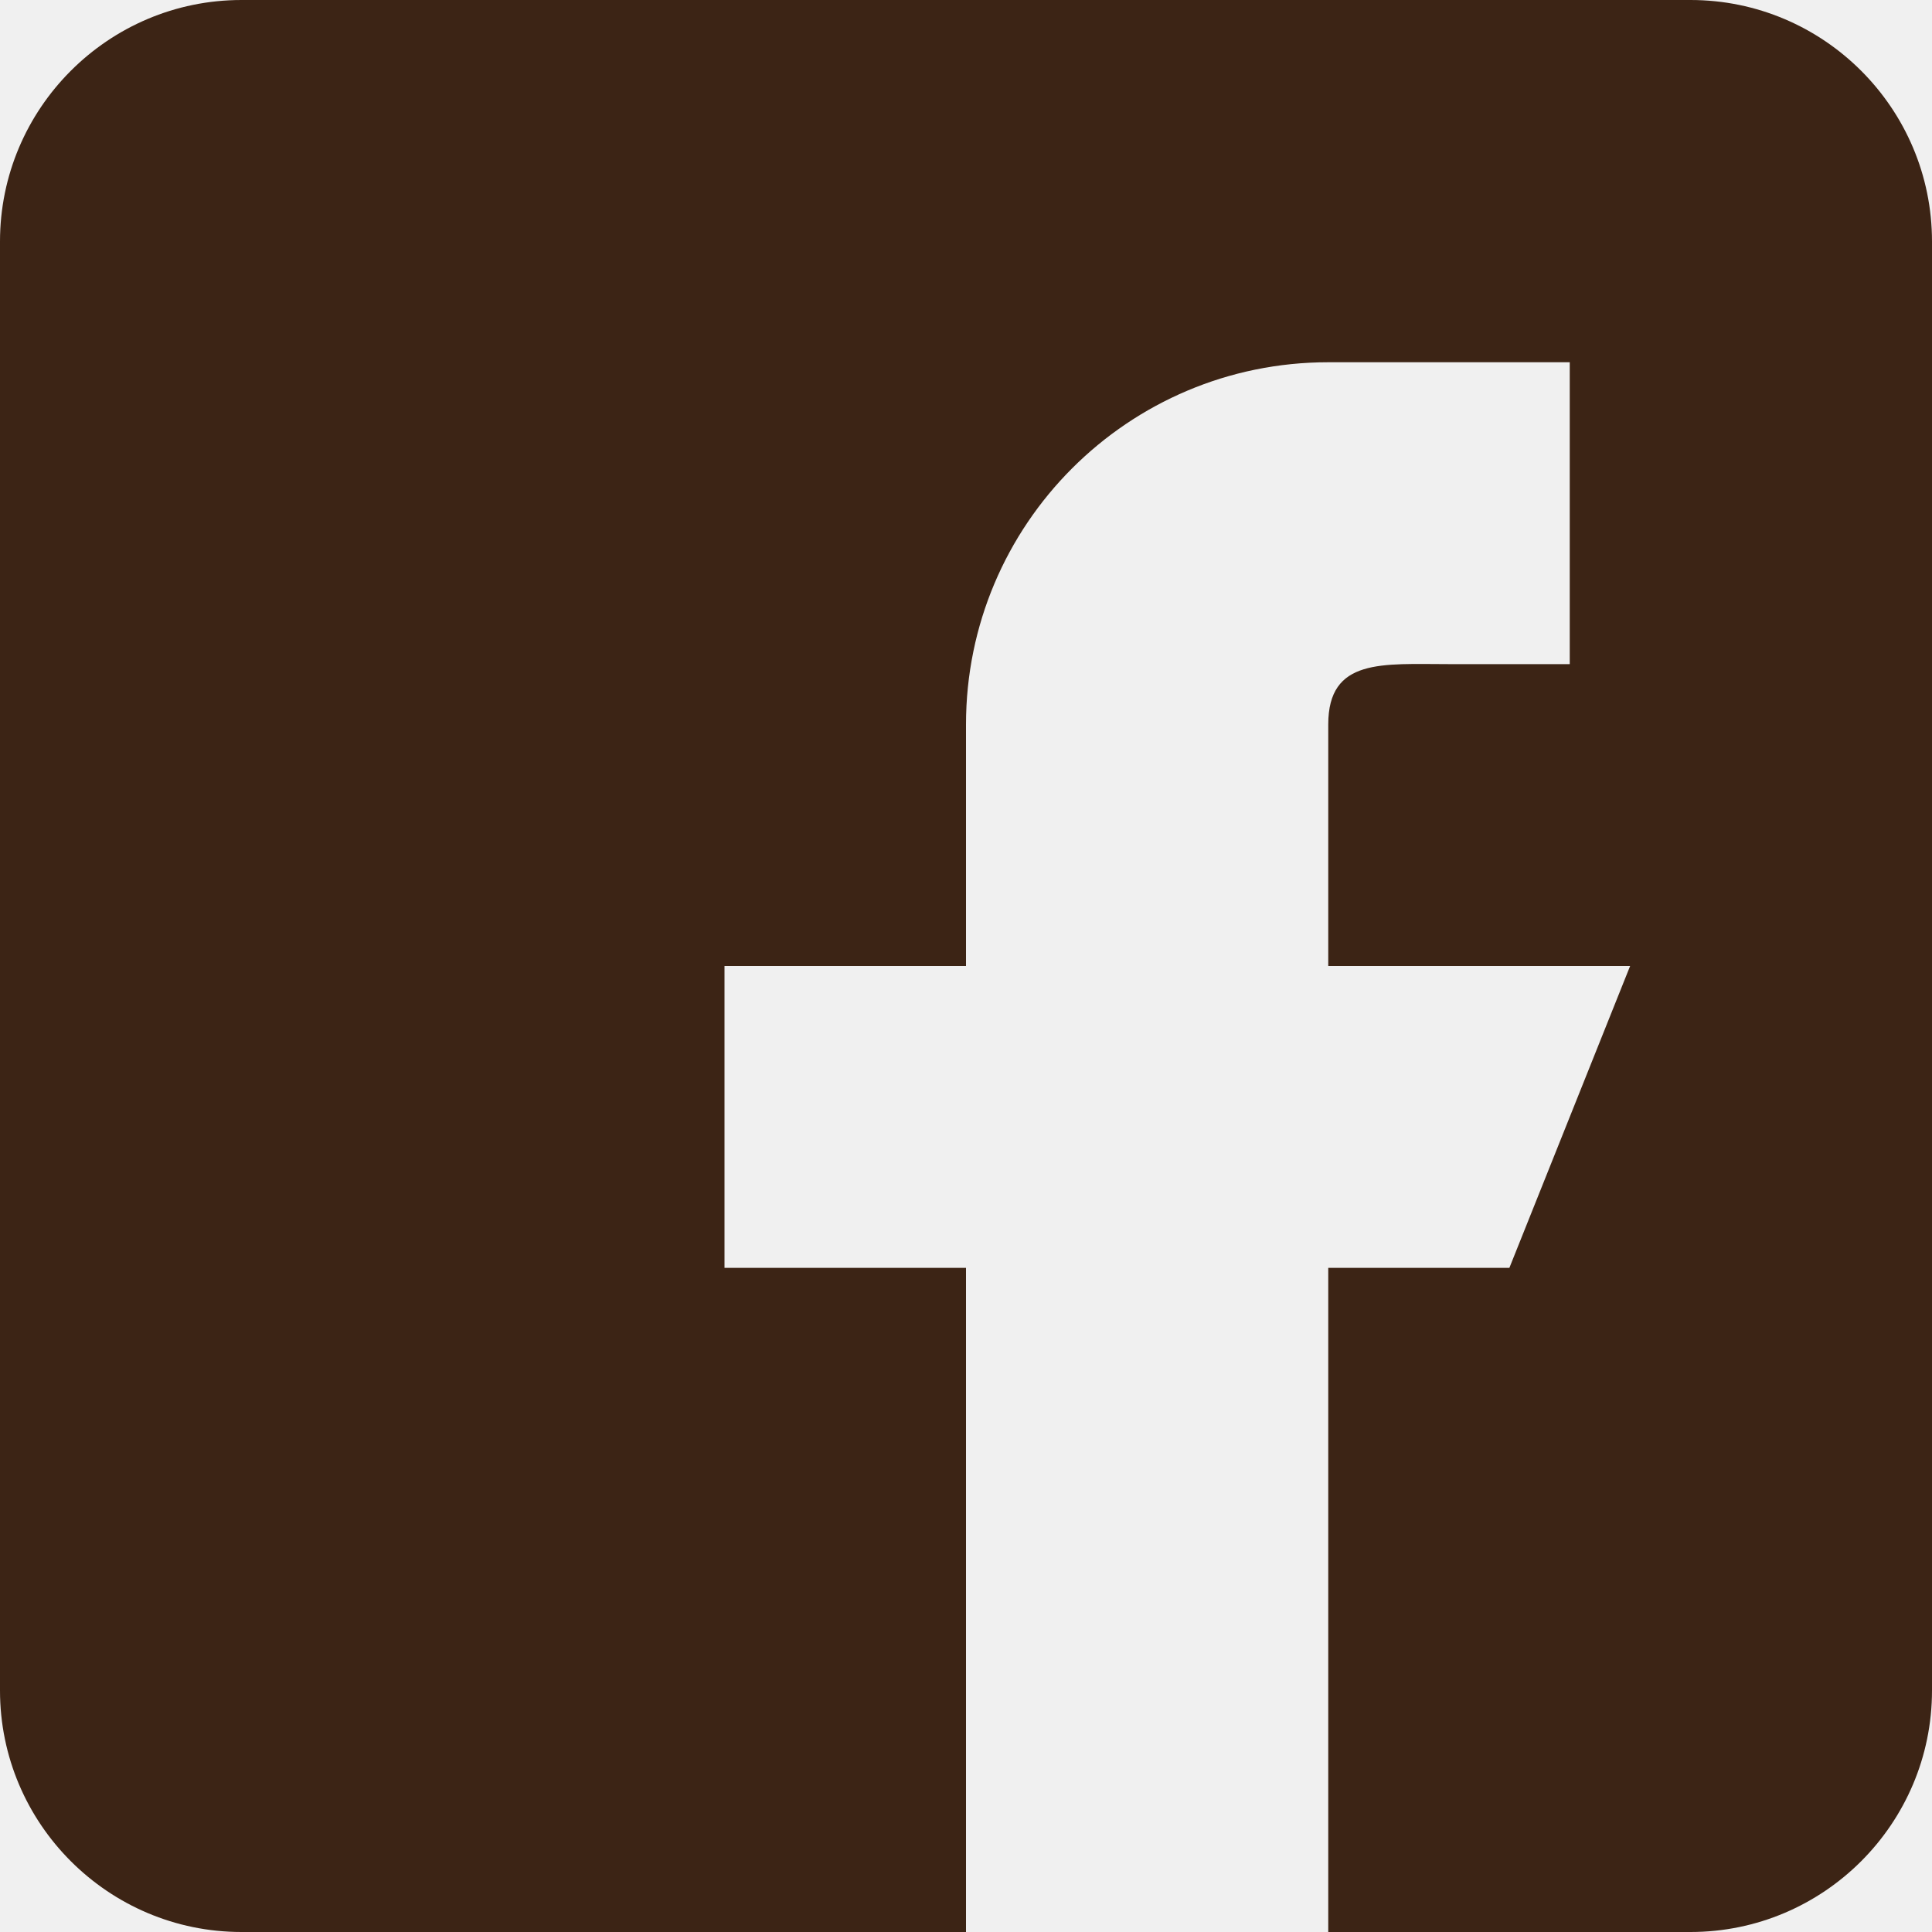
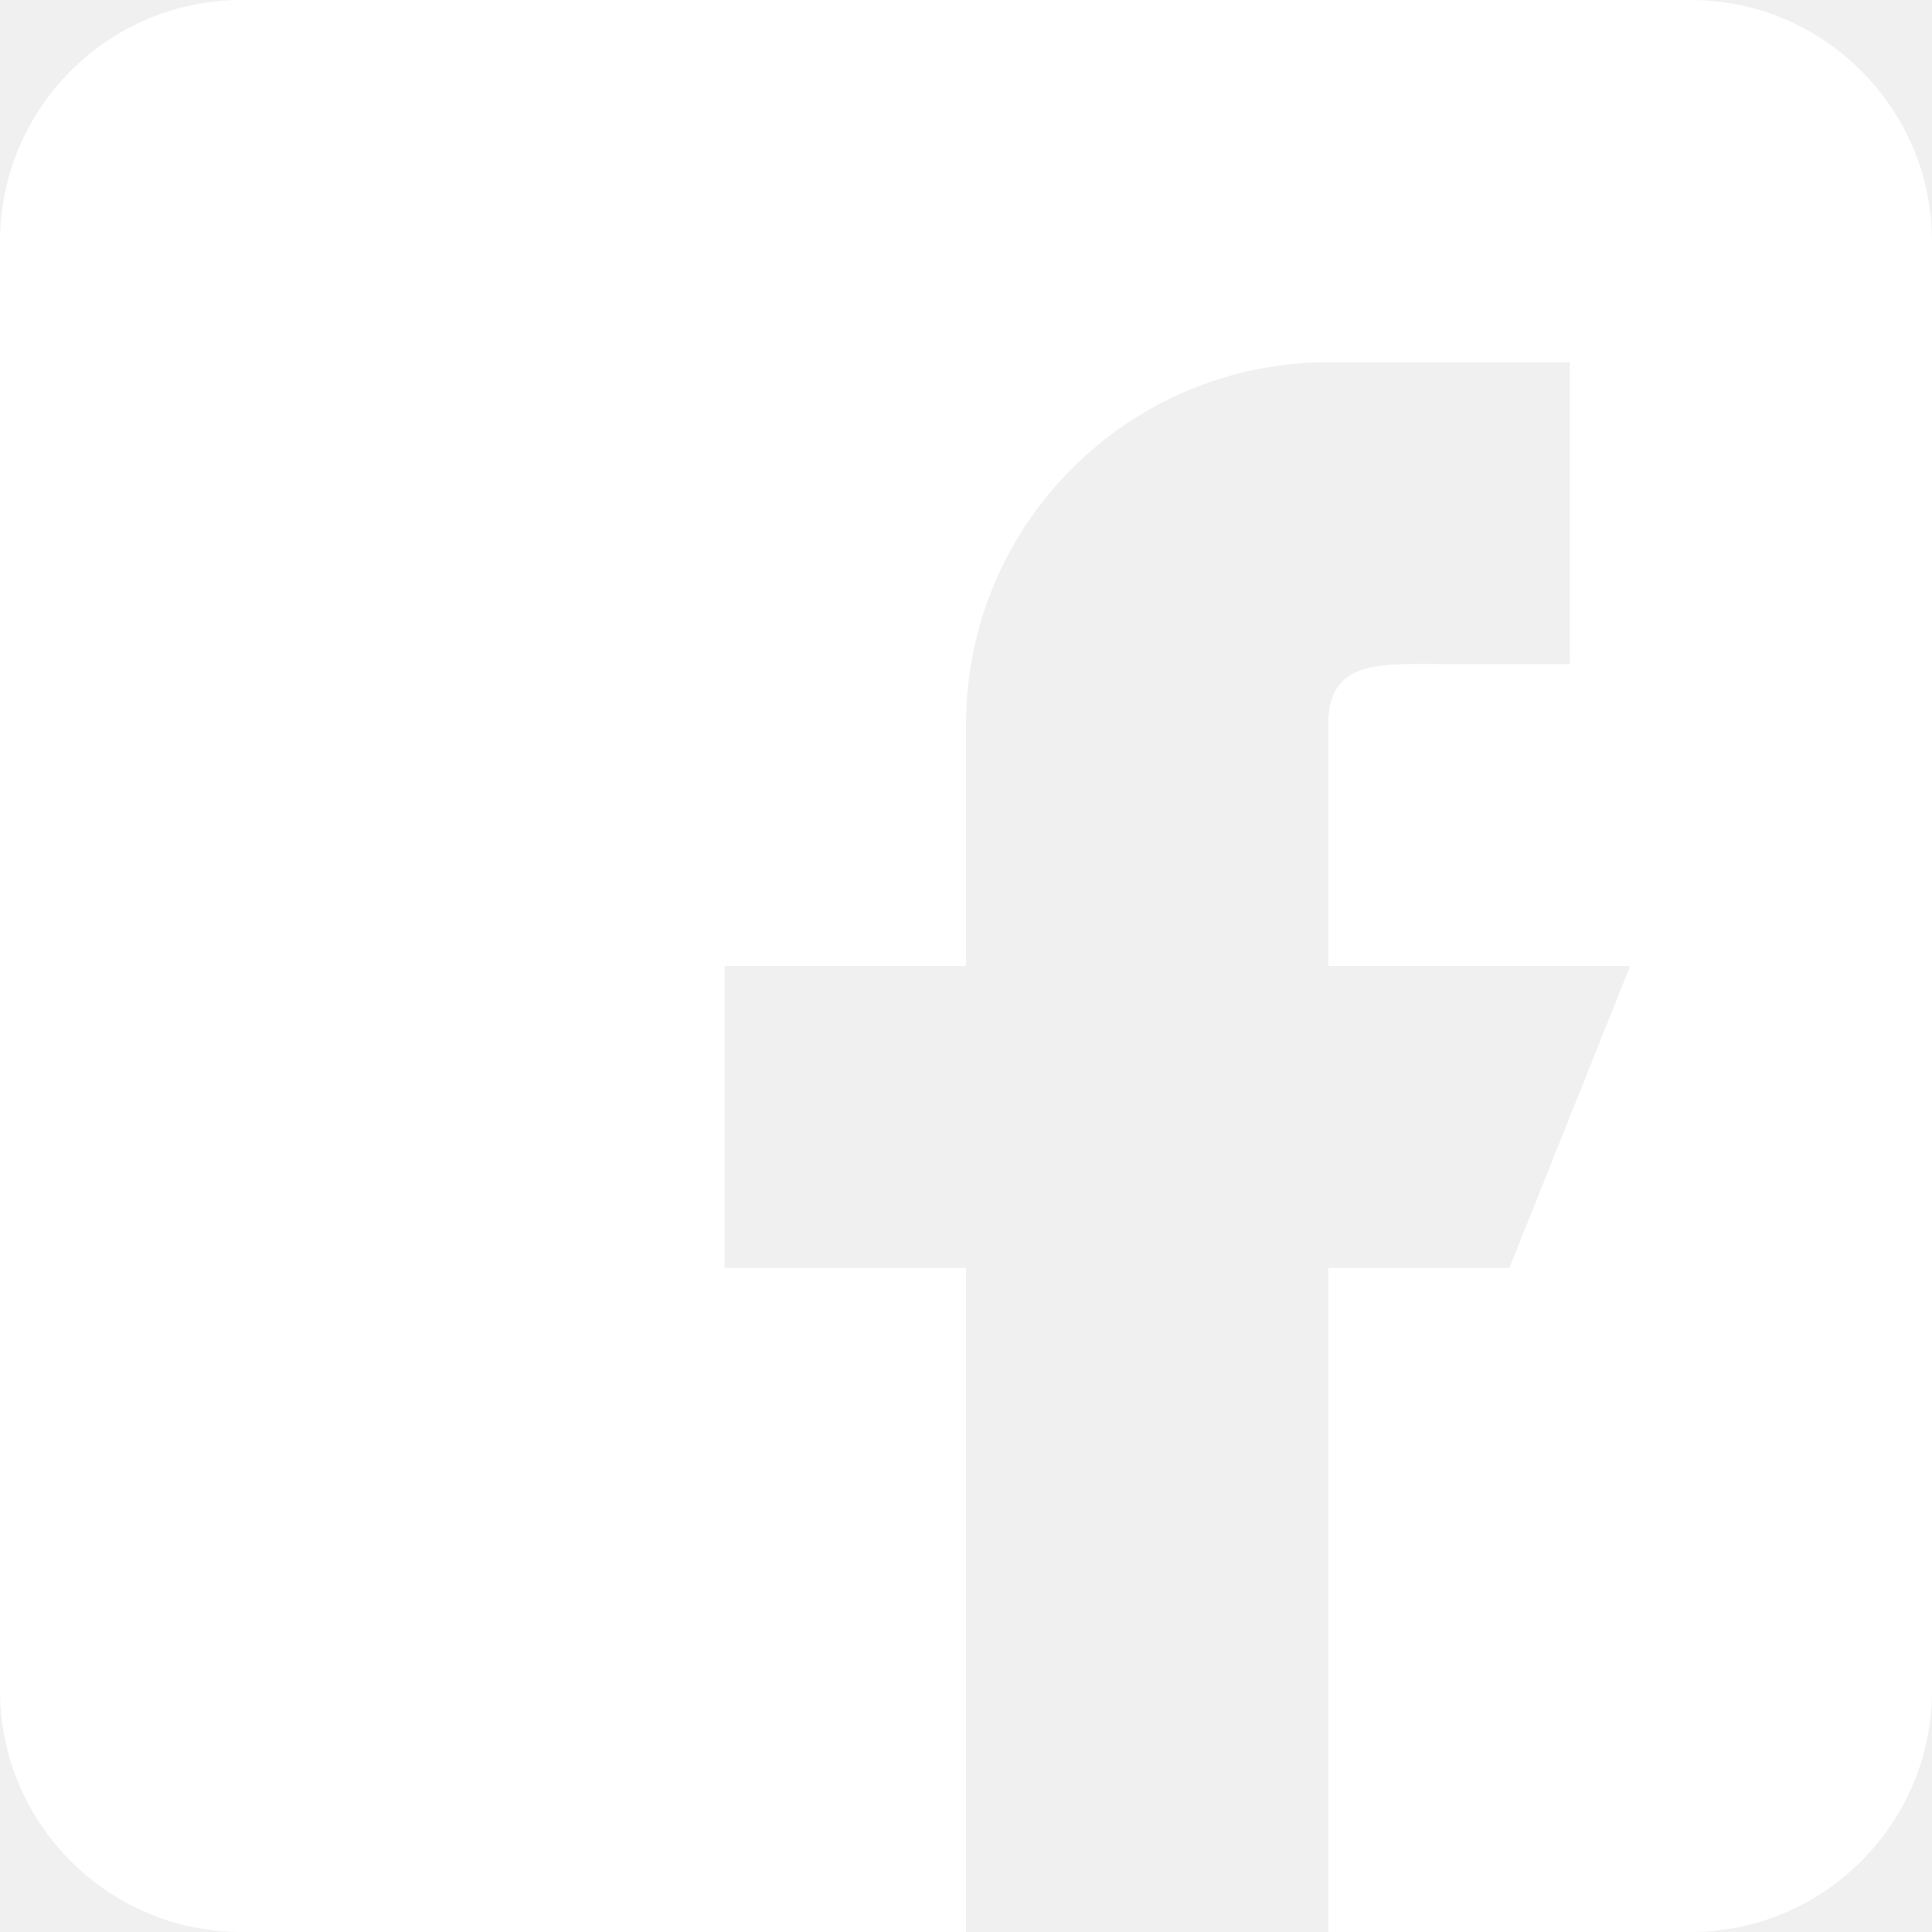
<svg xmlns="http://www.w3.org/2000/svg" version="1.1" id="Capa_1" x="0px" y="0px" viewBox="0 0 512 512" style="enable-background:new 0 0 512 512;" xml:space="preserve">
+   <style type="text/css">
+ 	.st0{fill:#FFFFFF;}
+ </style>
  <g>
    <g>
-       <path style="fill: #3c2415;" d="M448,0H64C28.704,0,0,28.704,0,64v384c0,35.296,28.704,64,64,64h192V336h-64v-80h64v-64c0-53.024,42.976-96,96-96h64v80    h-32c-17.664,0-32-1.664-32,16v64h80l-32,80h-48v176h96c35.296,0,64-28.704,64-64V64C512,28.704,483.296,0,448,0z" />
+       <path class="st0" d="M448,0H64C28.7,0,0,28.7,0,64v384c0,35.3,28.7,64,64,64h192V336h-64v-80h64v-64c0-53,43-96,96-96h64v80h-32    c-17.7,0-32-1.7-32,16v64h80l-32,80h-48v176h96c35.3,0,64-28.7,64-64V64C512,28.7,483.3,0,448,0z" />
    </g>
  </g>
-   <g>
- </g>
-   <g>
- </g>
-   <g>
- </g>
-   <g>
- </g>
-   <g>
- </g>
-   <g>
- </g>
-   <g>
- </g>
-   <g>
- </g>
-   <g>
- </g>
-   <g>
- </g>
-   <g>
- </g>
-   <g>
- </g>
-   <g>
- </g>
-   <g>
- </g>
-   <g>
- </g>
</svg>
